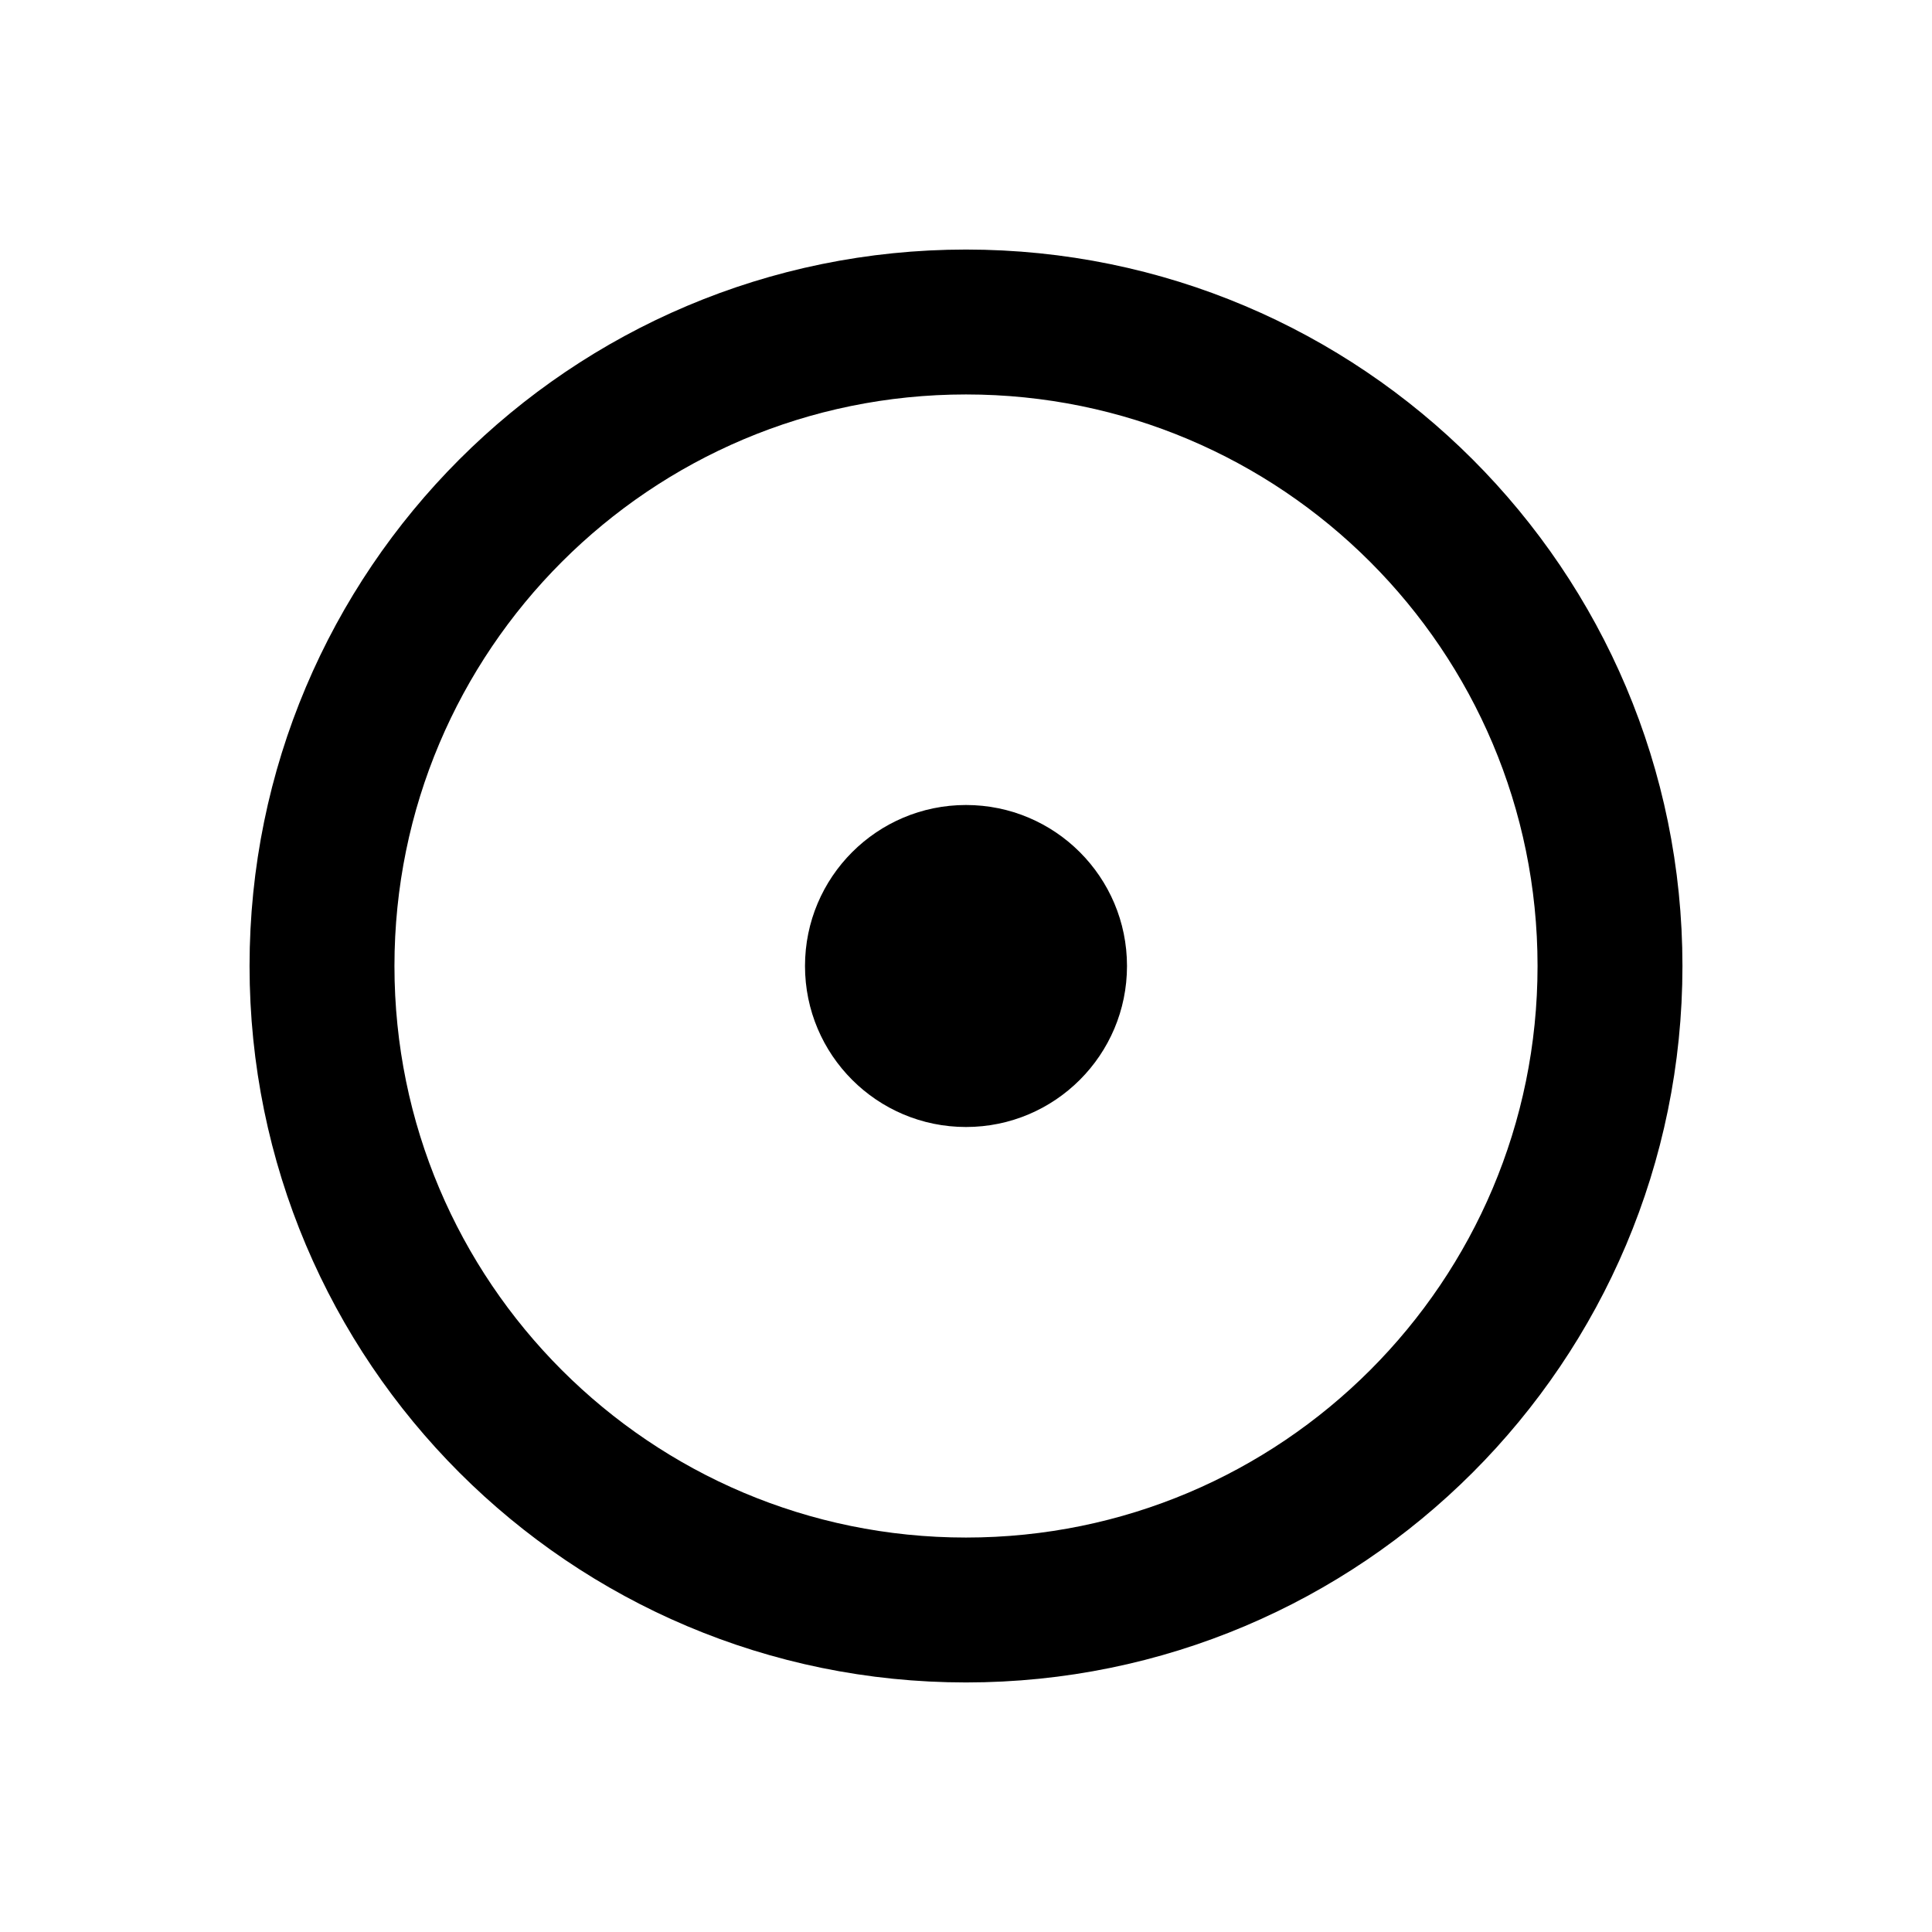
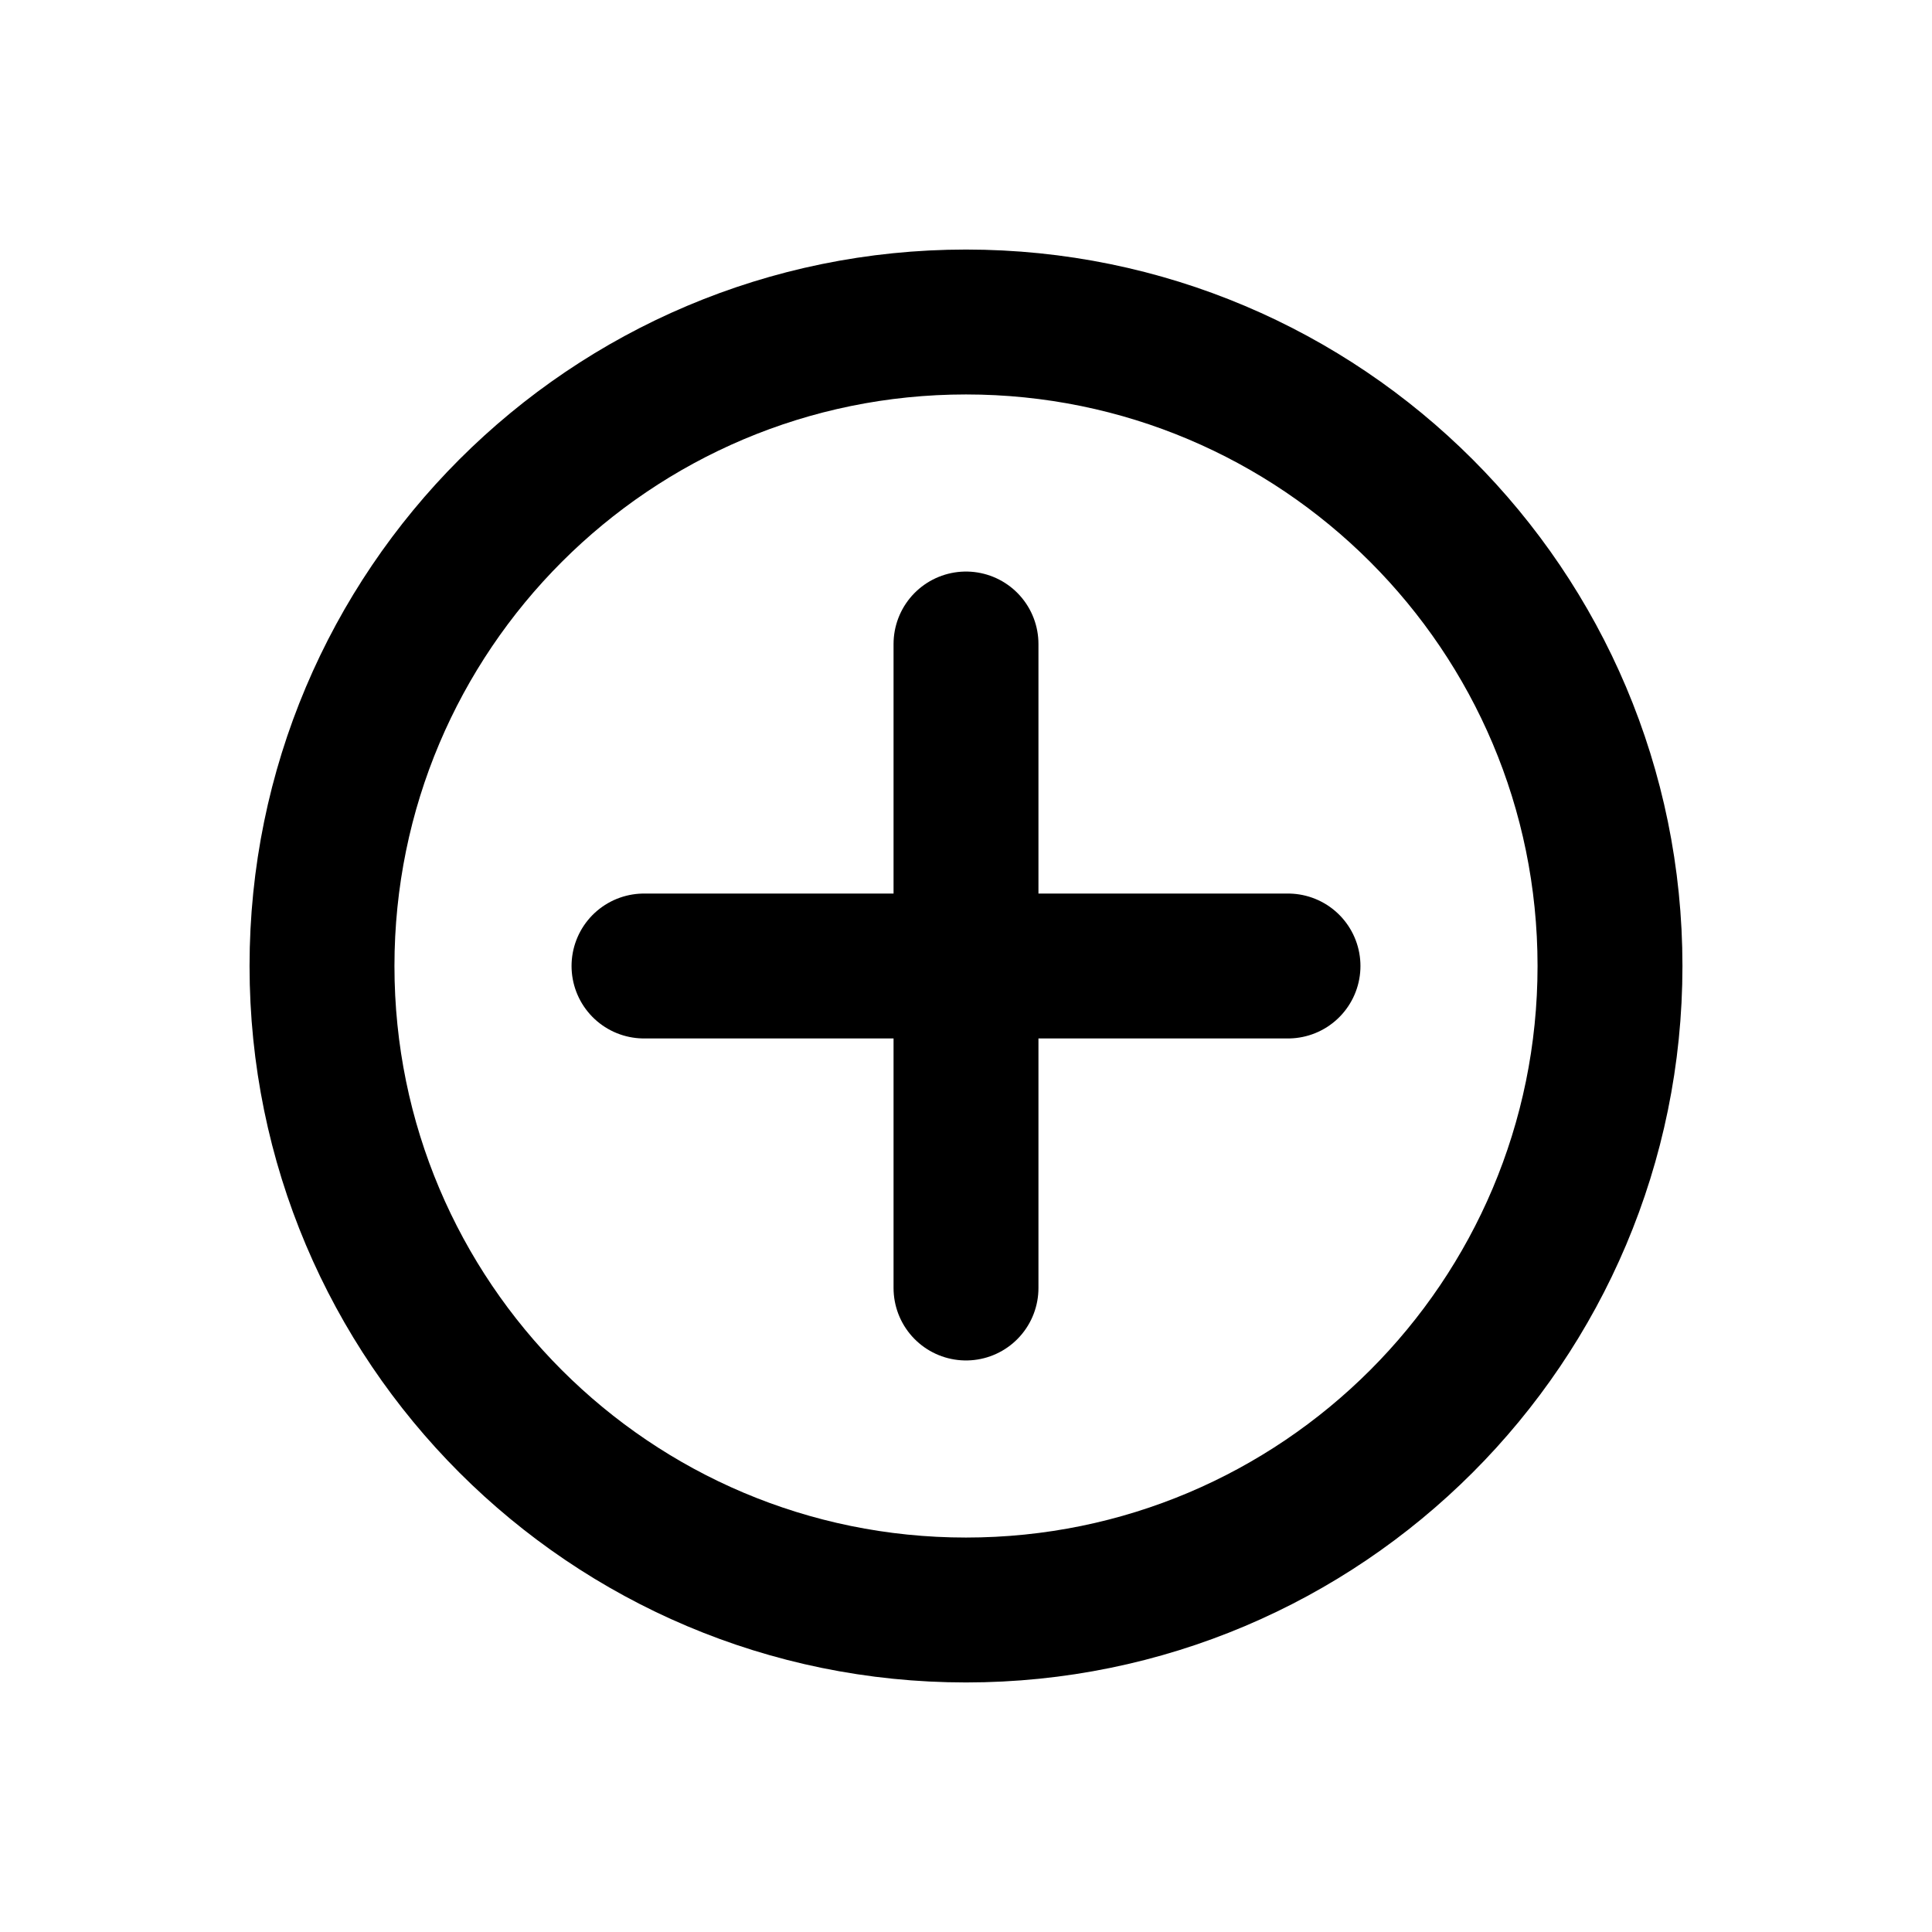
<svg xmlns="http://www.w3.org/2000/svg" width="24" height="24" viewBox="0 0 24 24" fill="none" stroke="currentColor" stroke-width="1.8" stroke-linecap="round" stroke-linejoin="round">
  <circle cx="12" cy="12" r="8" />
-   <circle cx="12" cy="12" r="2" fill="currentColor" stroke="none" />
+   <path d="M12 8 L12 16 M8 12 L16 12" />
</svg>
